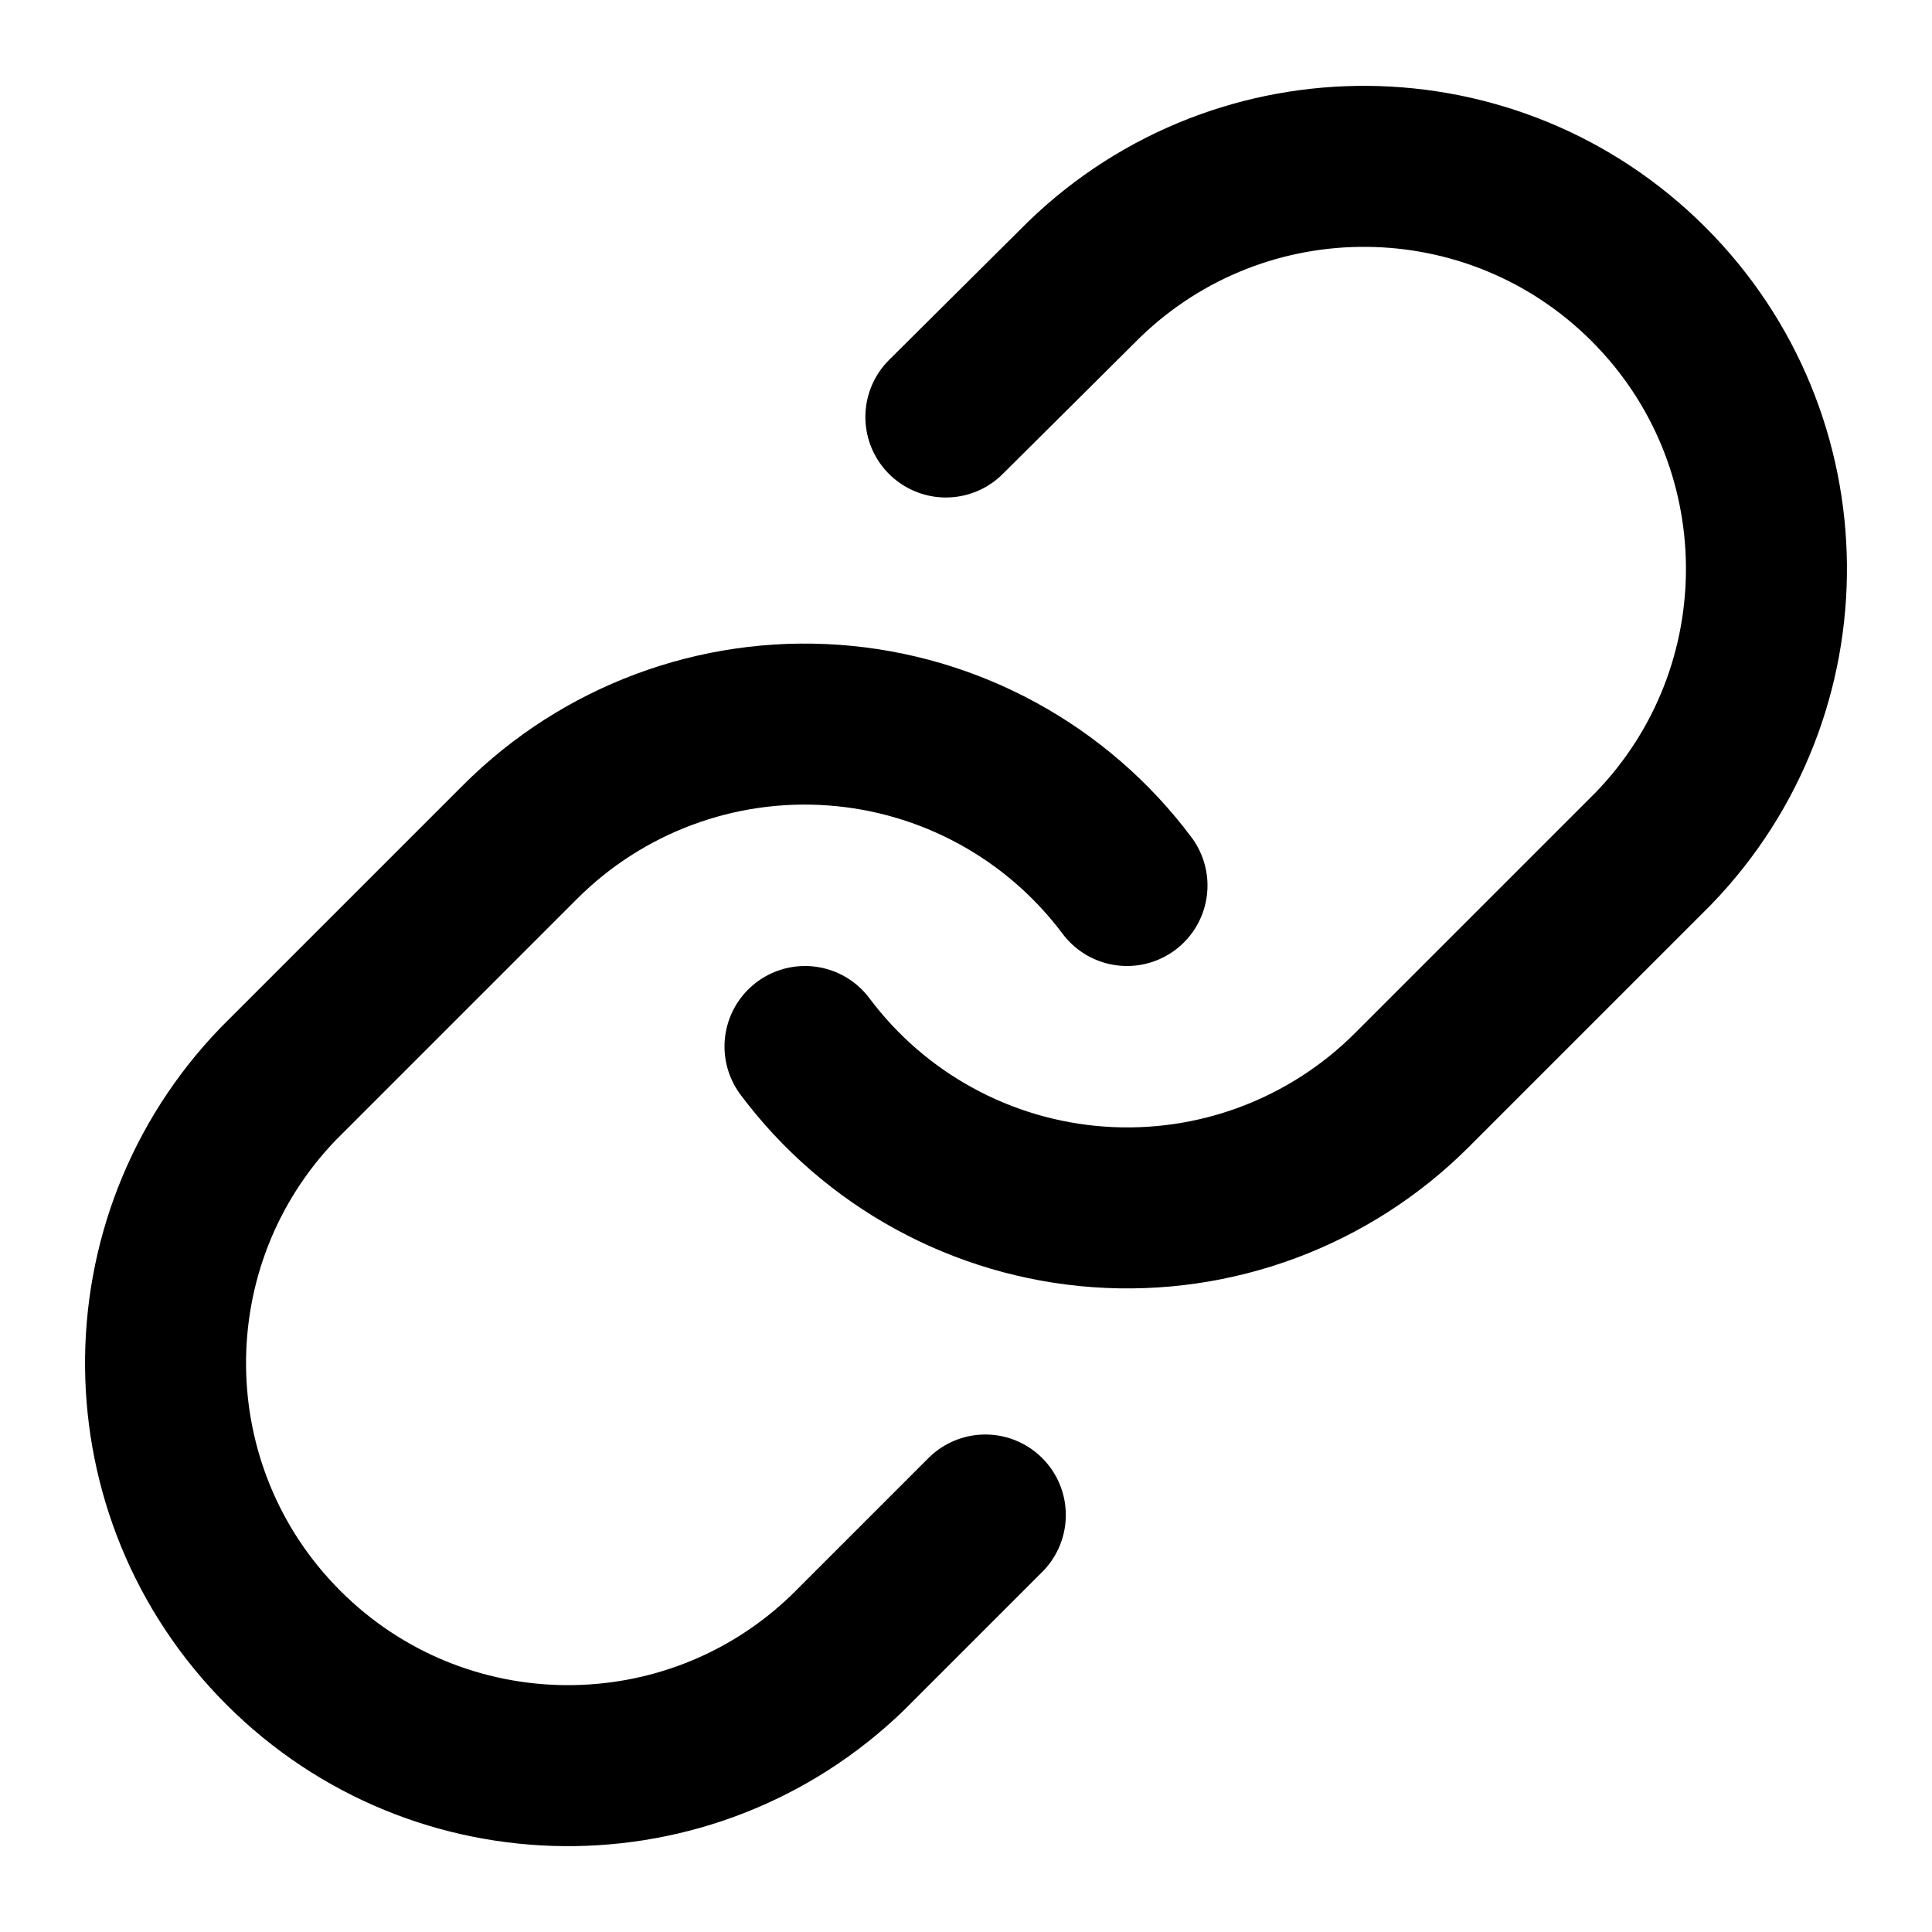
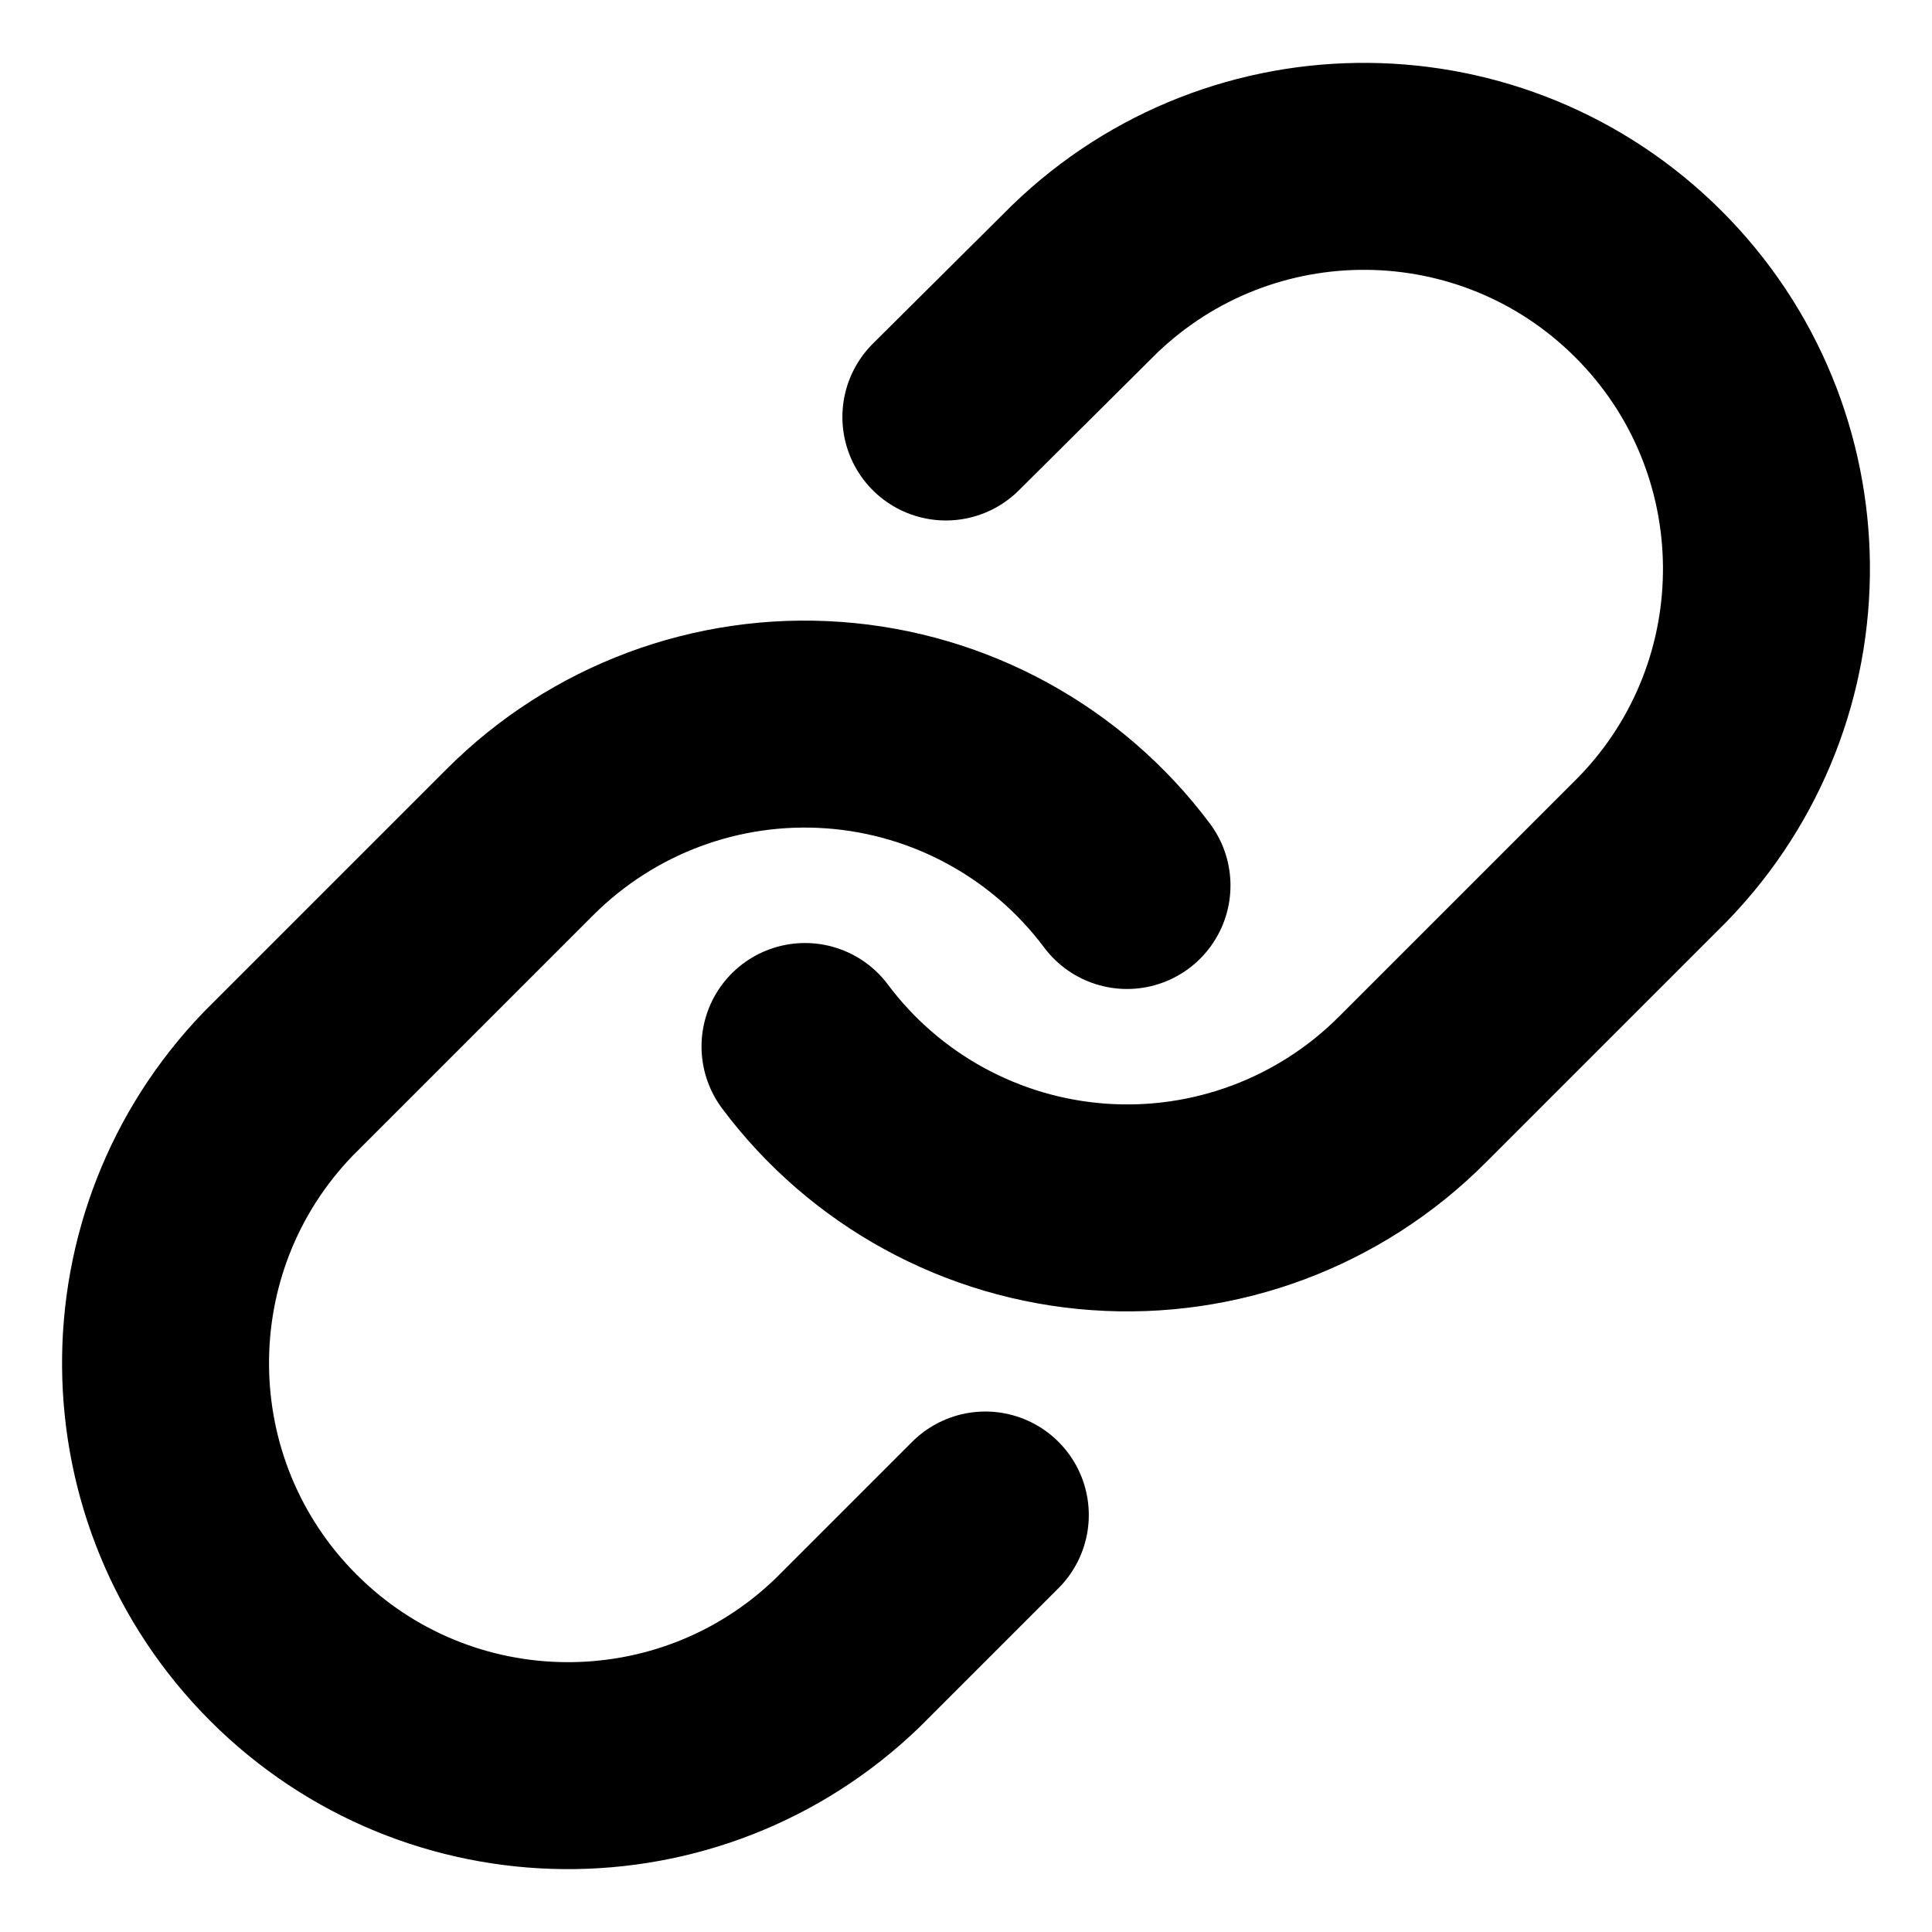
- <svg xmlns="http://www.w3.org/2000/svg" width="24" height="24" viewBox="0 0 24 24" fill="none" stroke="currentColor" stroke-width="2" stroke-linecap="round" stroke-linejoin="round">
+ <svg xmlns="http://www.w3.org/2000/svg" width="24" height="24" viewBox="0 0 24 24" fill="none" stroke="currentColor" stroke-width="2.571" stroke-linecap="round" stroke-linejoin="round">
  <path d="M10 13a5 5 0 0 0 7.54.54l3-3a5 5 0 0 0-7.07-7.07l-1.72 1.71" />
  <path d="M14 11a5 5 0 0 0-7.54-.54l-3 3a5 5 0 0 0 7.07 7.07l1.71-1.71" />
</svg>
